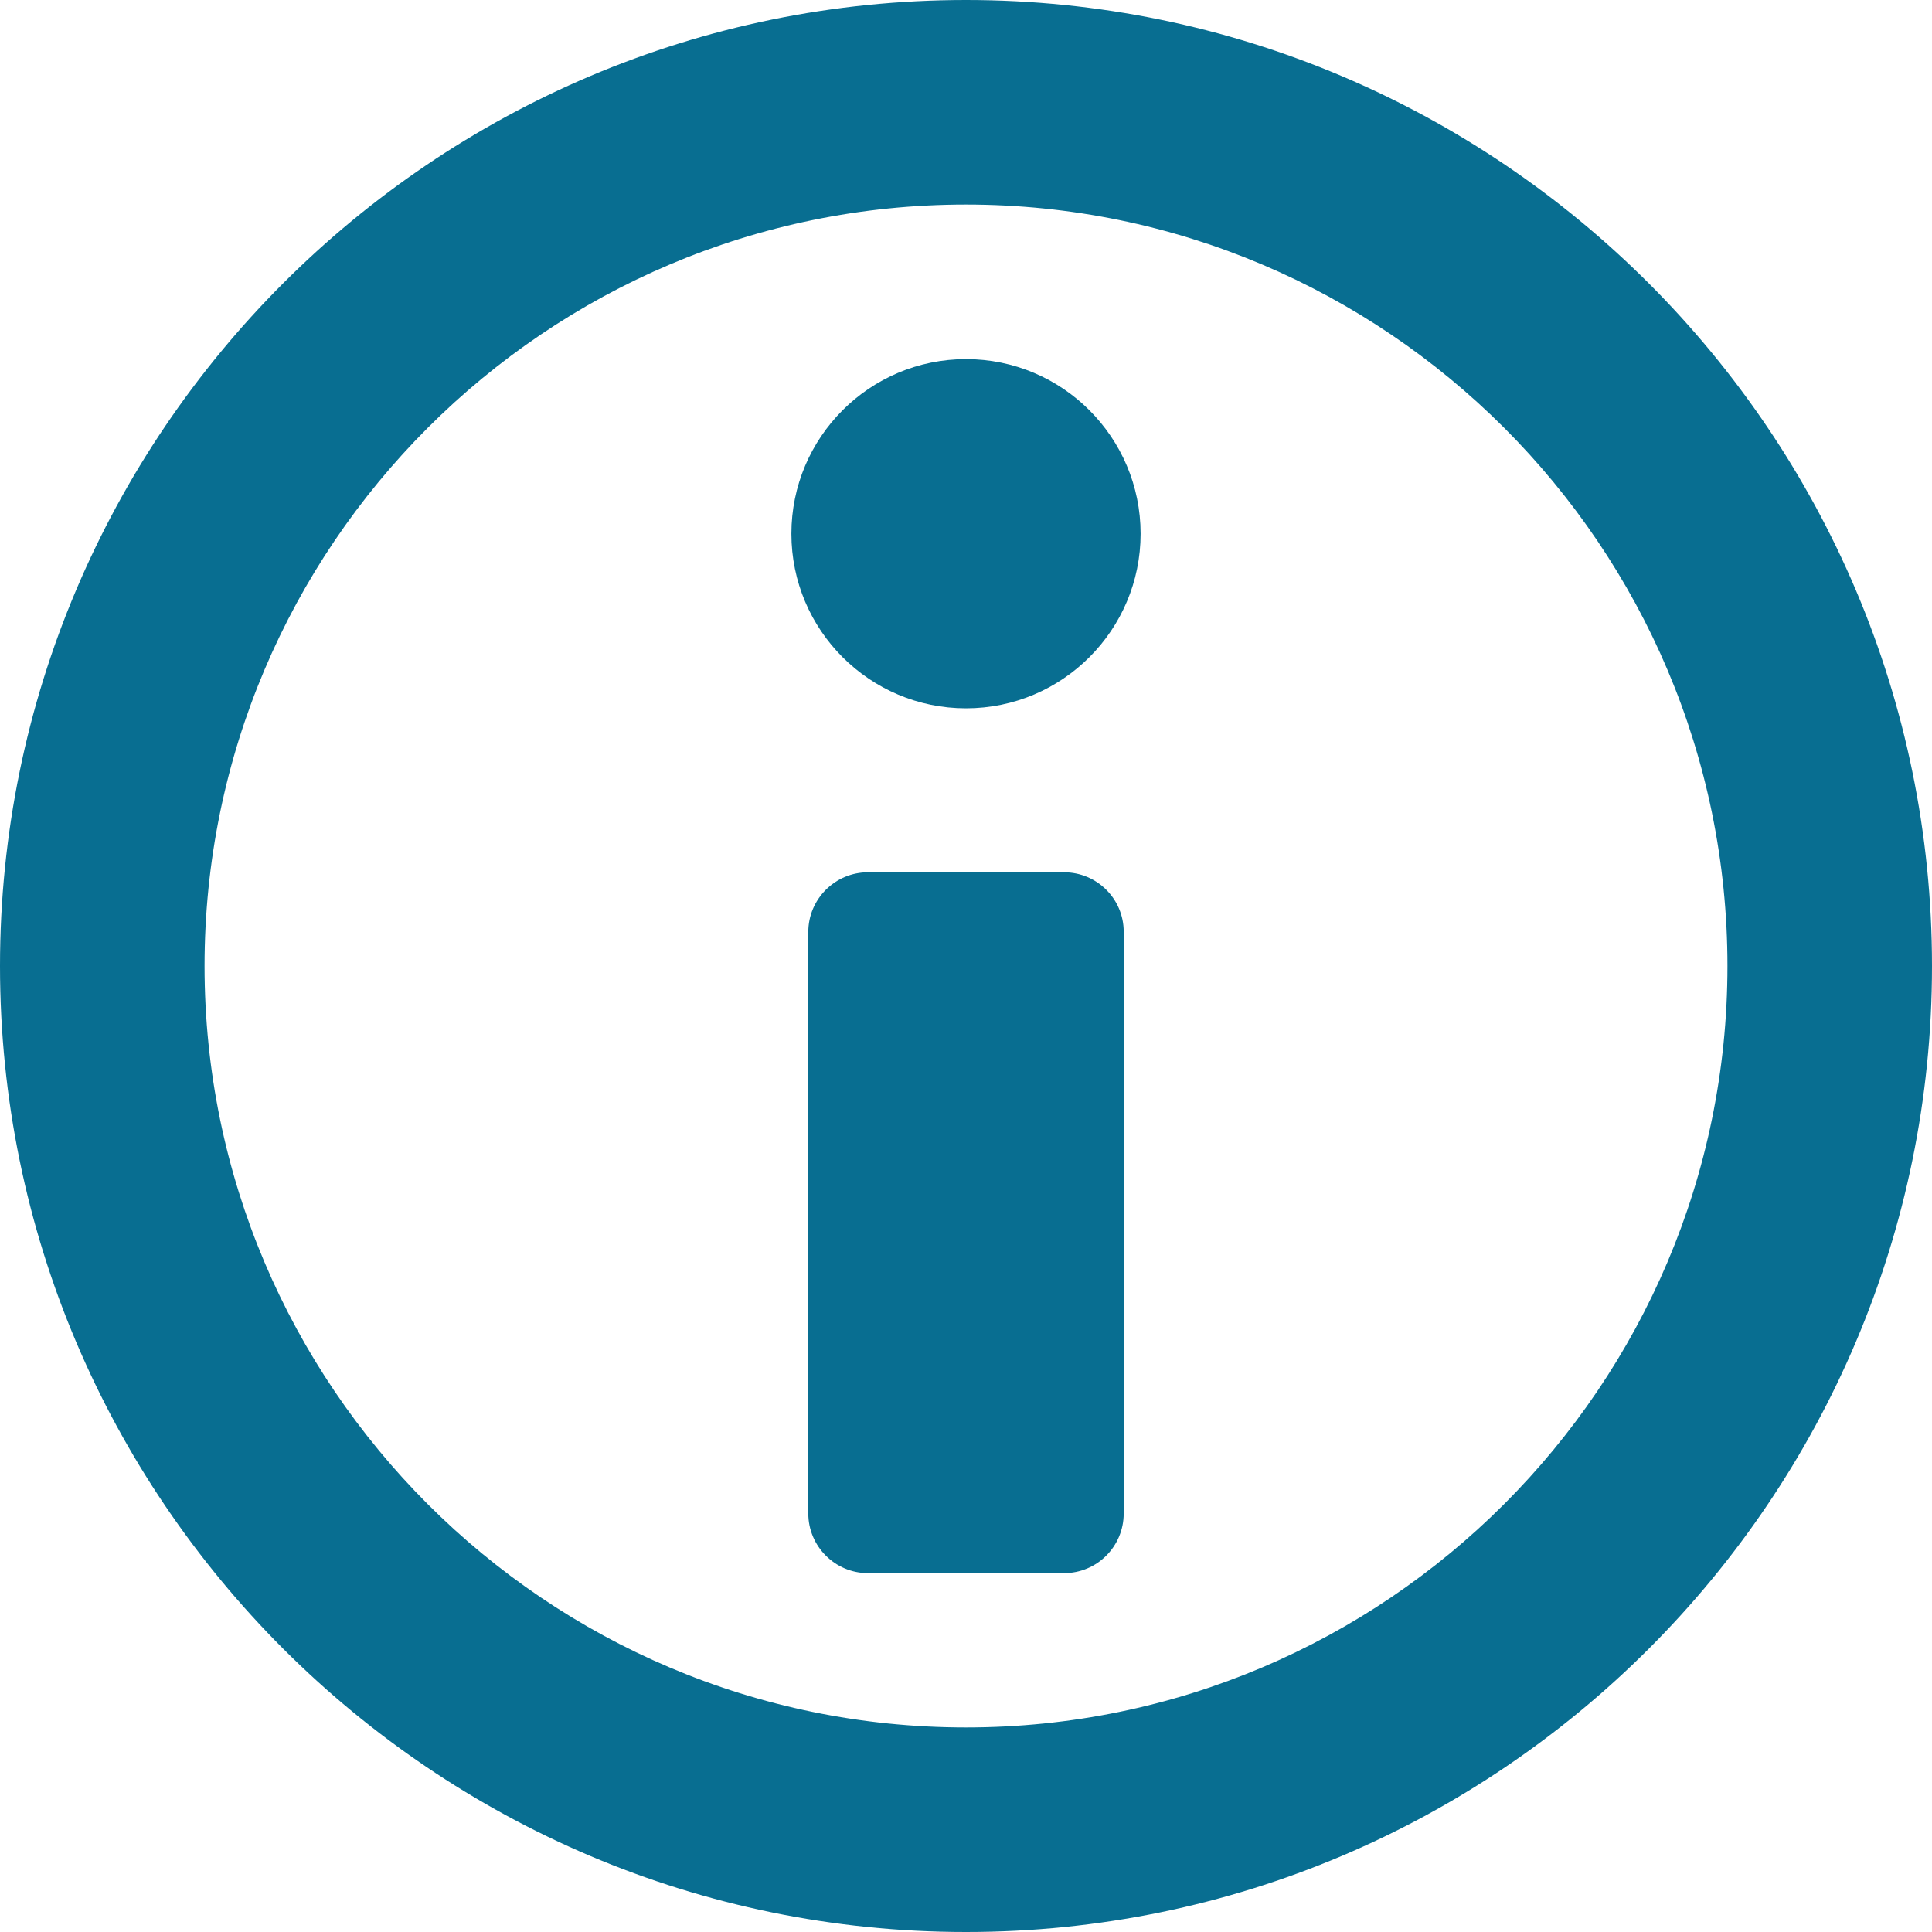
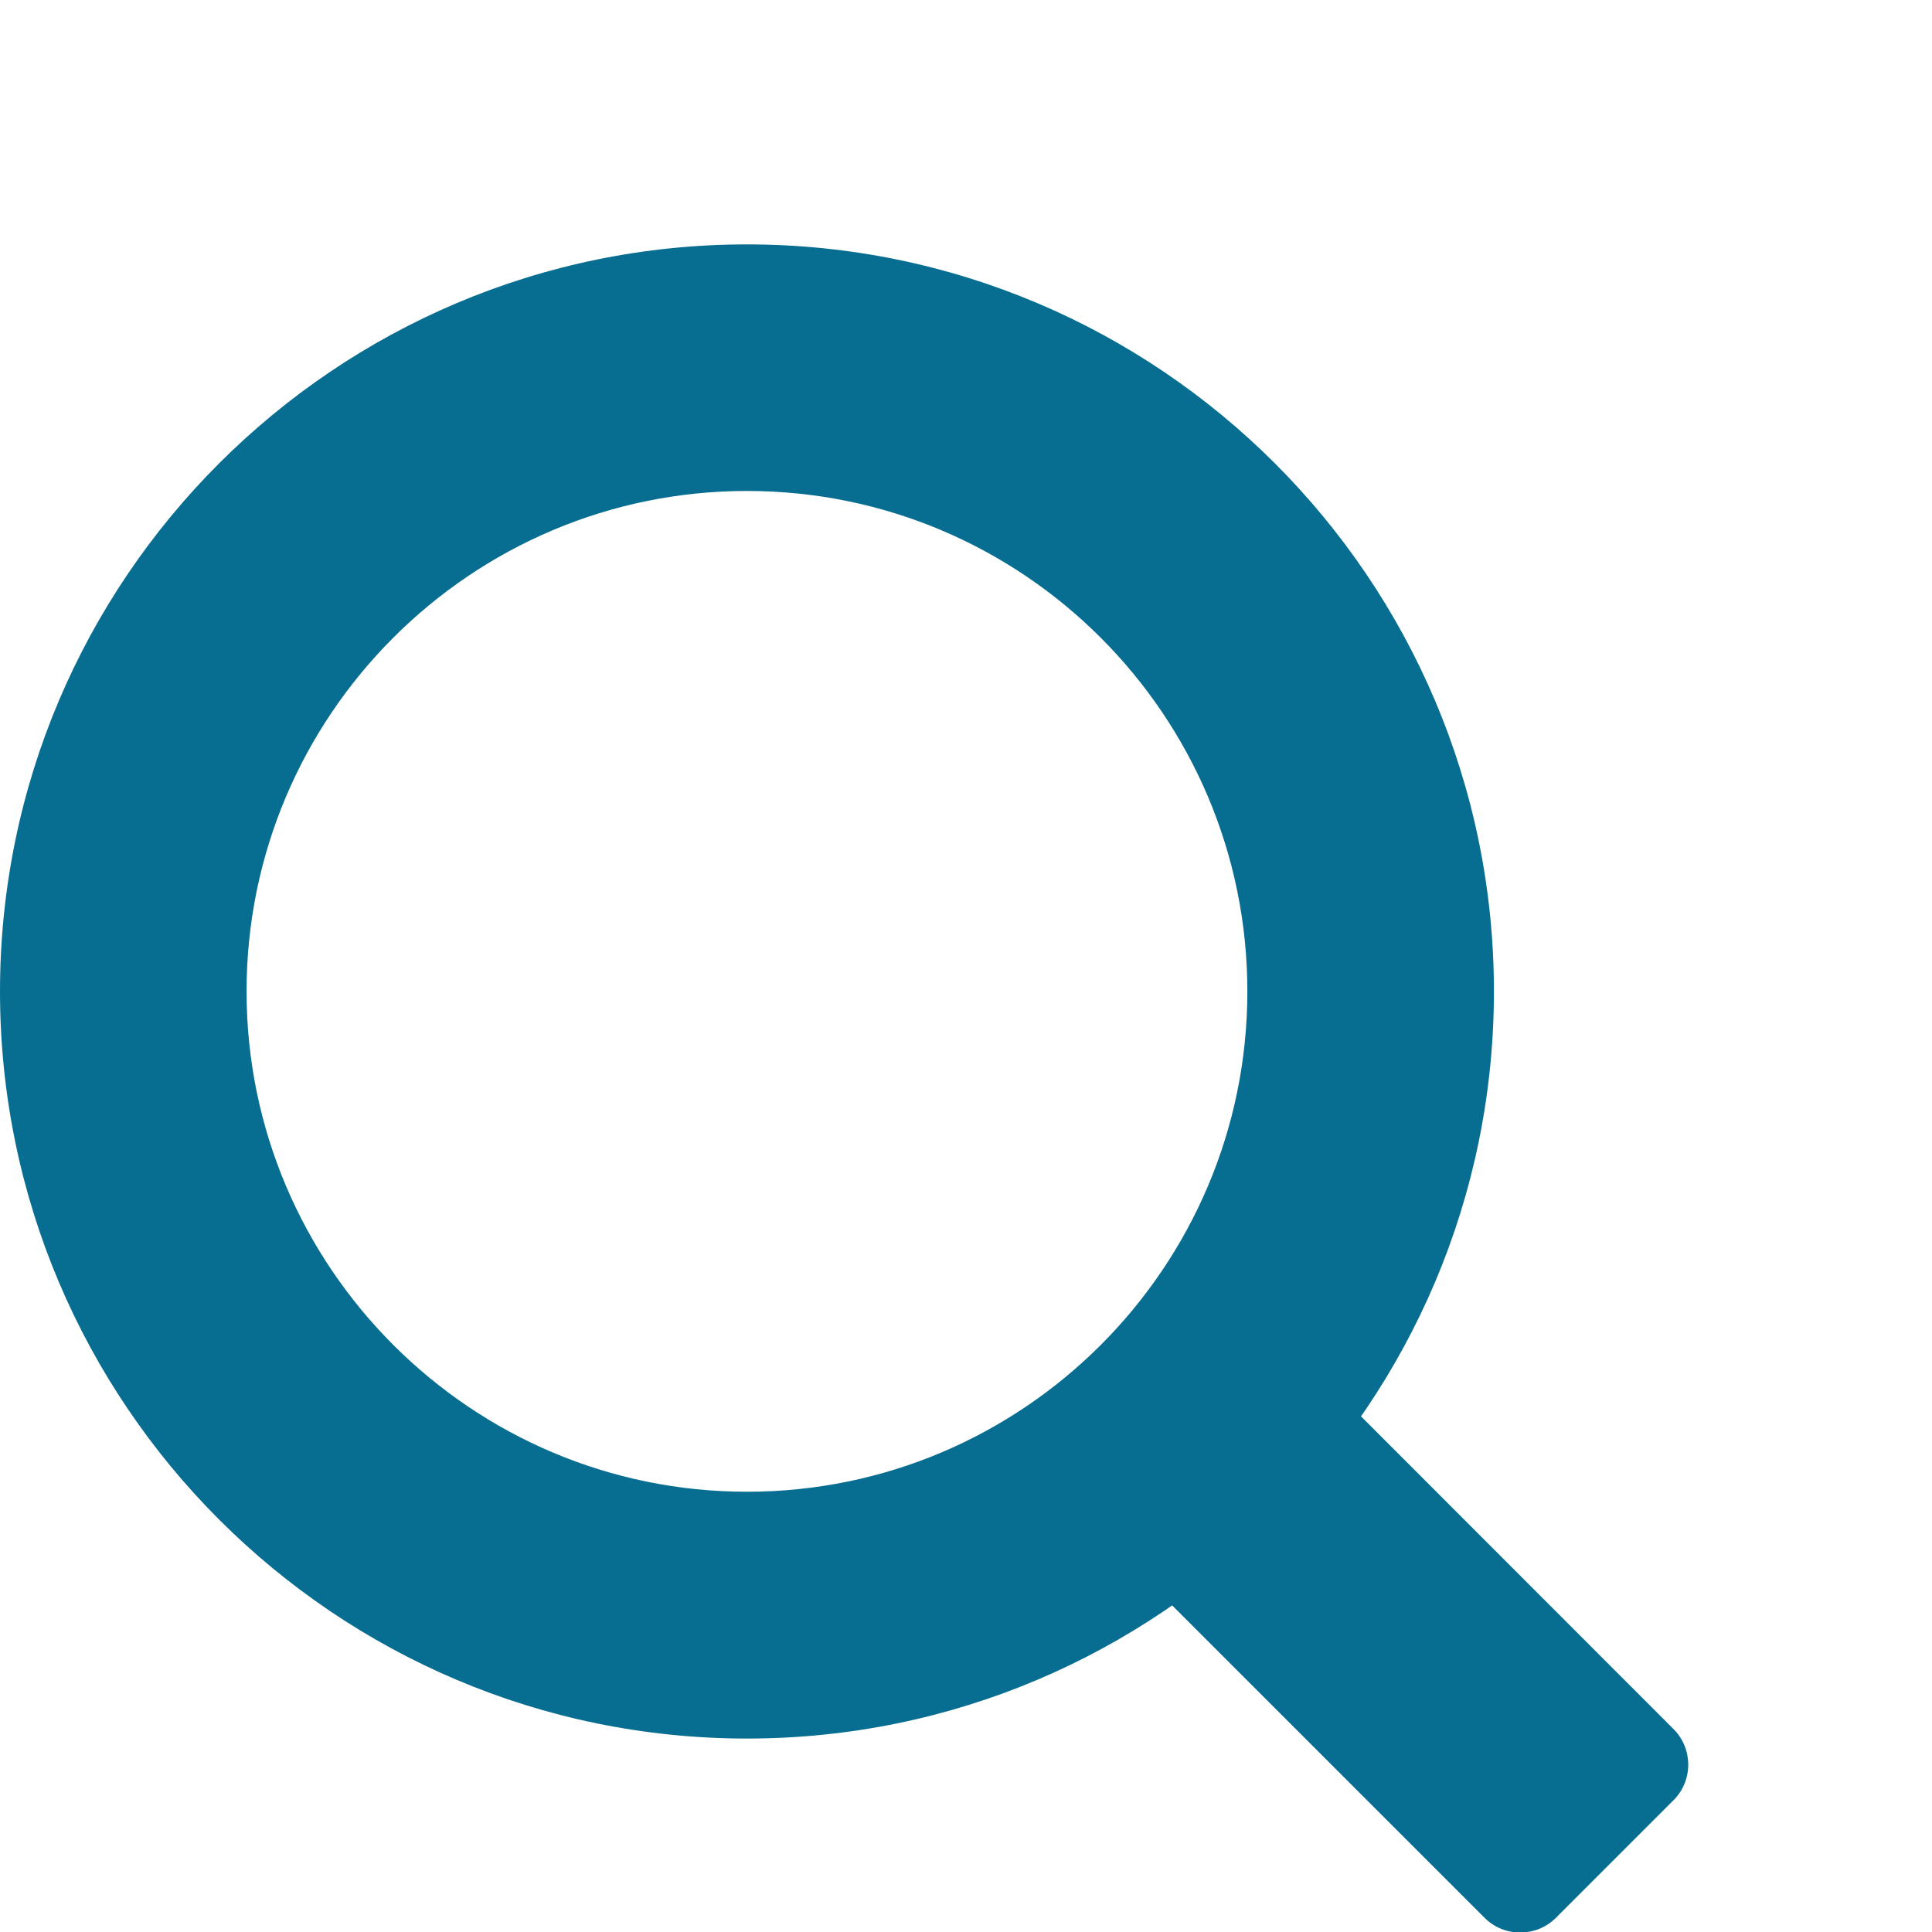
<svg xmlns="http://www.w3.org/2000/svg" version="1.1" id="Layer_1" x="0px" y="0px" viewBox="0 0 800 800" style="enable-background:new 0 0 800 800;" xml:space="preserve">
  <style type="text/css">
	.st0{fill:#086E91;}
</style>
-   <path class="st0" d="M400,0C179.4,0,0,179.4,0,400s179.4,400,400,400c220.6,0,400-179.4,400-400C800,179.4,620.5,0,400,0L400,0z   M400,715.3C226.1,715.3,84.7,573.9,84.7,400S226.1,84.7,400,84.7c173.9,0,315.3,141.5,315.3,315.3S573.8,715.3,400,715.3L400,715.3  z" />
-   <path class="st0" d="M440.6,361.2h-81.2c-13.6,0-24.7,11.1-24.7,24.7v240.8c0,13.6,11.1,24.7,24.7,24.7h81.2  c13.6,0,24.7-11,24.7-24.7V385.8C465.3,372.2,454.2,361.2,440.6,361.2z" />
-   <path class="st0" d="M400,148.7c-39.9,0-72.3,32.4-72.3,72.3c0,39.9,32.4,72.3,72.3,72.3c39.9,0,72.3-32.4,72.3-72.3  C472.3,181.1,439.9,148.7,400,148.7z" />
+   <path class="st0" d="M-494,0c-220.6,0-400,179.4-400,400s179.4,400,400,400S-94,620.6-94,400S-273.5,0-494,0L-494,0z M-494,715.3  c-173.9,0-315.3-141.4-315.3-315.3S-667.9,84.7-494,84.7S-178.7,226.2-178.7,400S-320.2,715.3-494,715.3L-494,715.3z" />
+   <path class="st0" d="M-453.4,361.2h-81.2c-13.6,0-24.7,11.1-24.7,24.7v240.8c0,13.6,11.1,24.7,24.7,24.7h81.2  c13.6,0,24.7-11,24.7-24.7V385.8C-428.7,372.2-439.8,361.2-453.4,361.2z" />
+   <path class="st0" d="M-494,148.7c-39.9,0-72.3,32.4-72.3,72.3s32.4,72.3,72.3,72.3s72.3-32.4,72.3-72.3S-454.1,148.7-494,148.7z" />
+   <path class="st0" d="M309.3,101.2c170.6,0,309.3,138.7,309.3,309.3S479.9,719.9,309.3,719.9S0,581.1,0,410.5  S138.8,101.2,309.3,101.2L309.3,101.2z M309.3,617.7c114.3,0,207.2-92.9,207.2-207.2s-92.9-207.2-207.2-207.2s-207.2,93-207.2,207.2  S195.1,617.7,309.3,617.7L309.3,617.7z" />
+   <path class="st0" d="M471.5,621.2l48.6-48.6c8.1-8.1,21.4-8.2,29.5-0.1L693,716c8.1,8.1,8.1,21.4-0.1,29.5l-48.6,48.6  c-8.1,8.1-21.3,8.2-29.5,0.1L471.3,650.7C463.2,642.6,463.3,629.4,471.5,621.2z" />
</svg>
